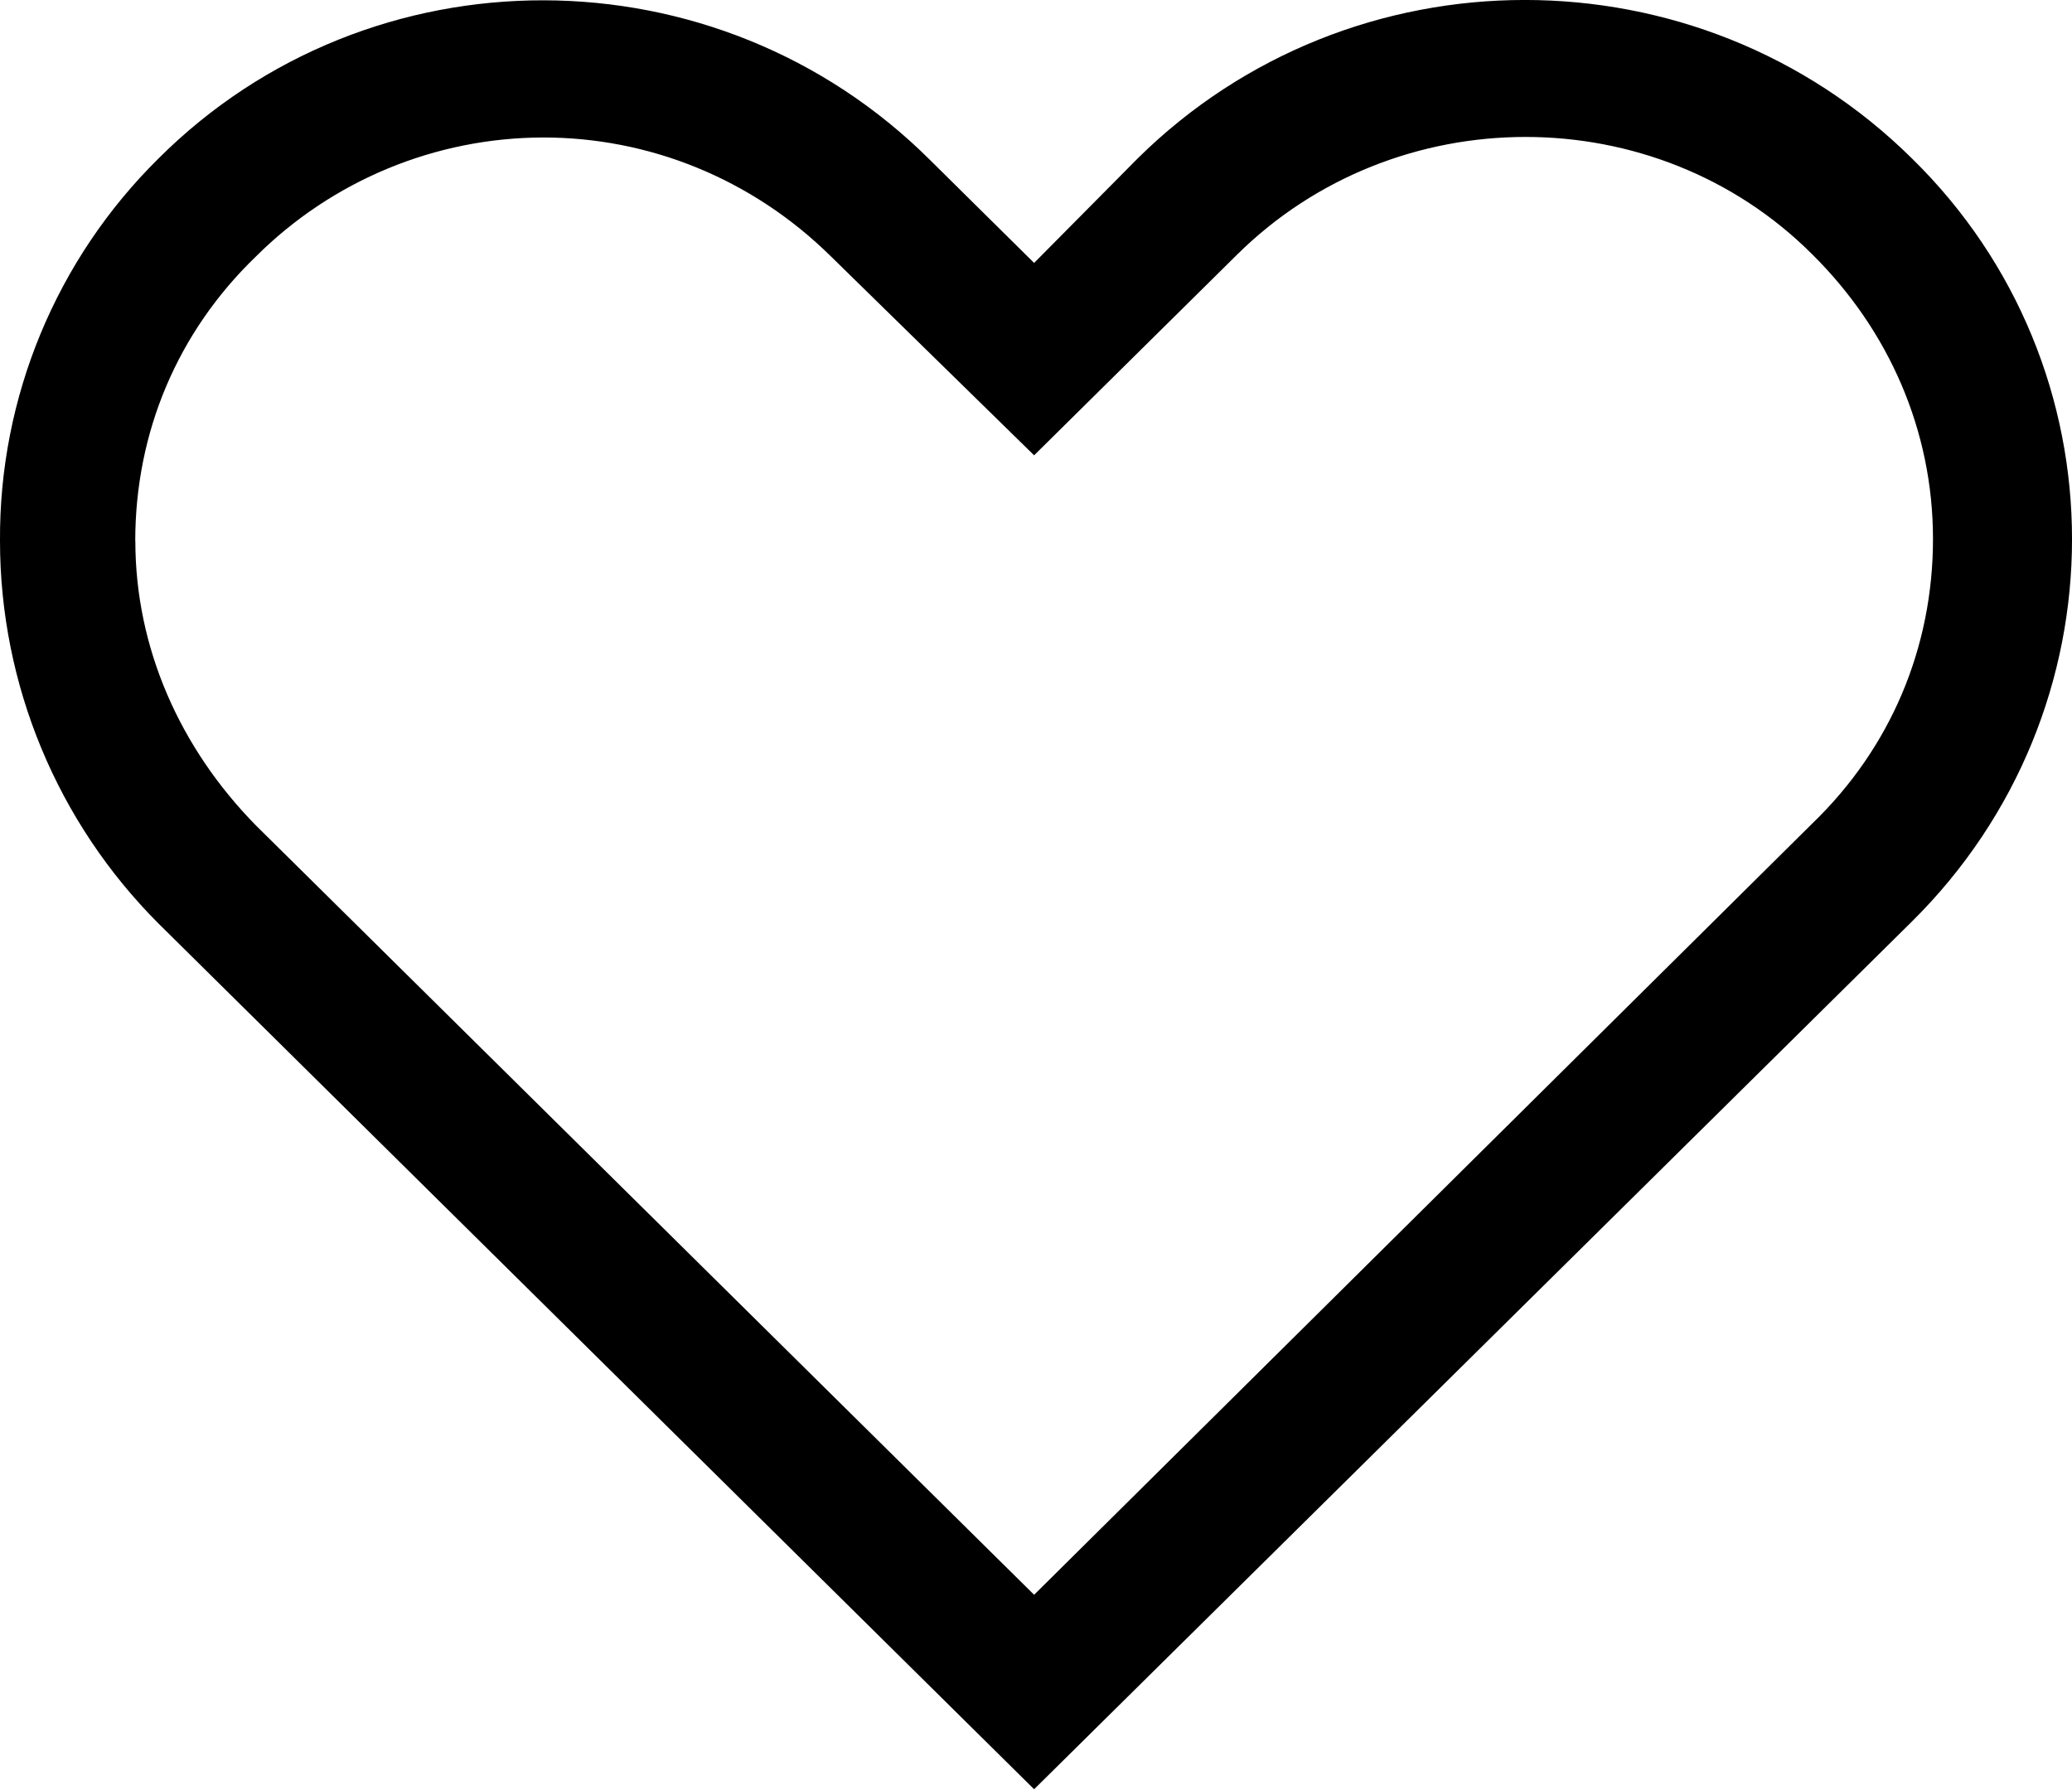
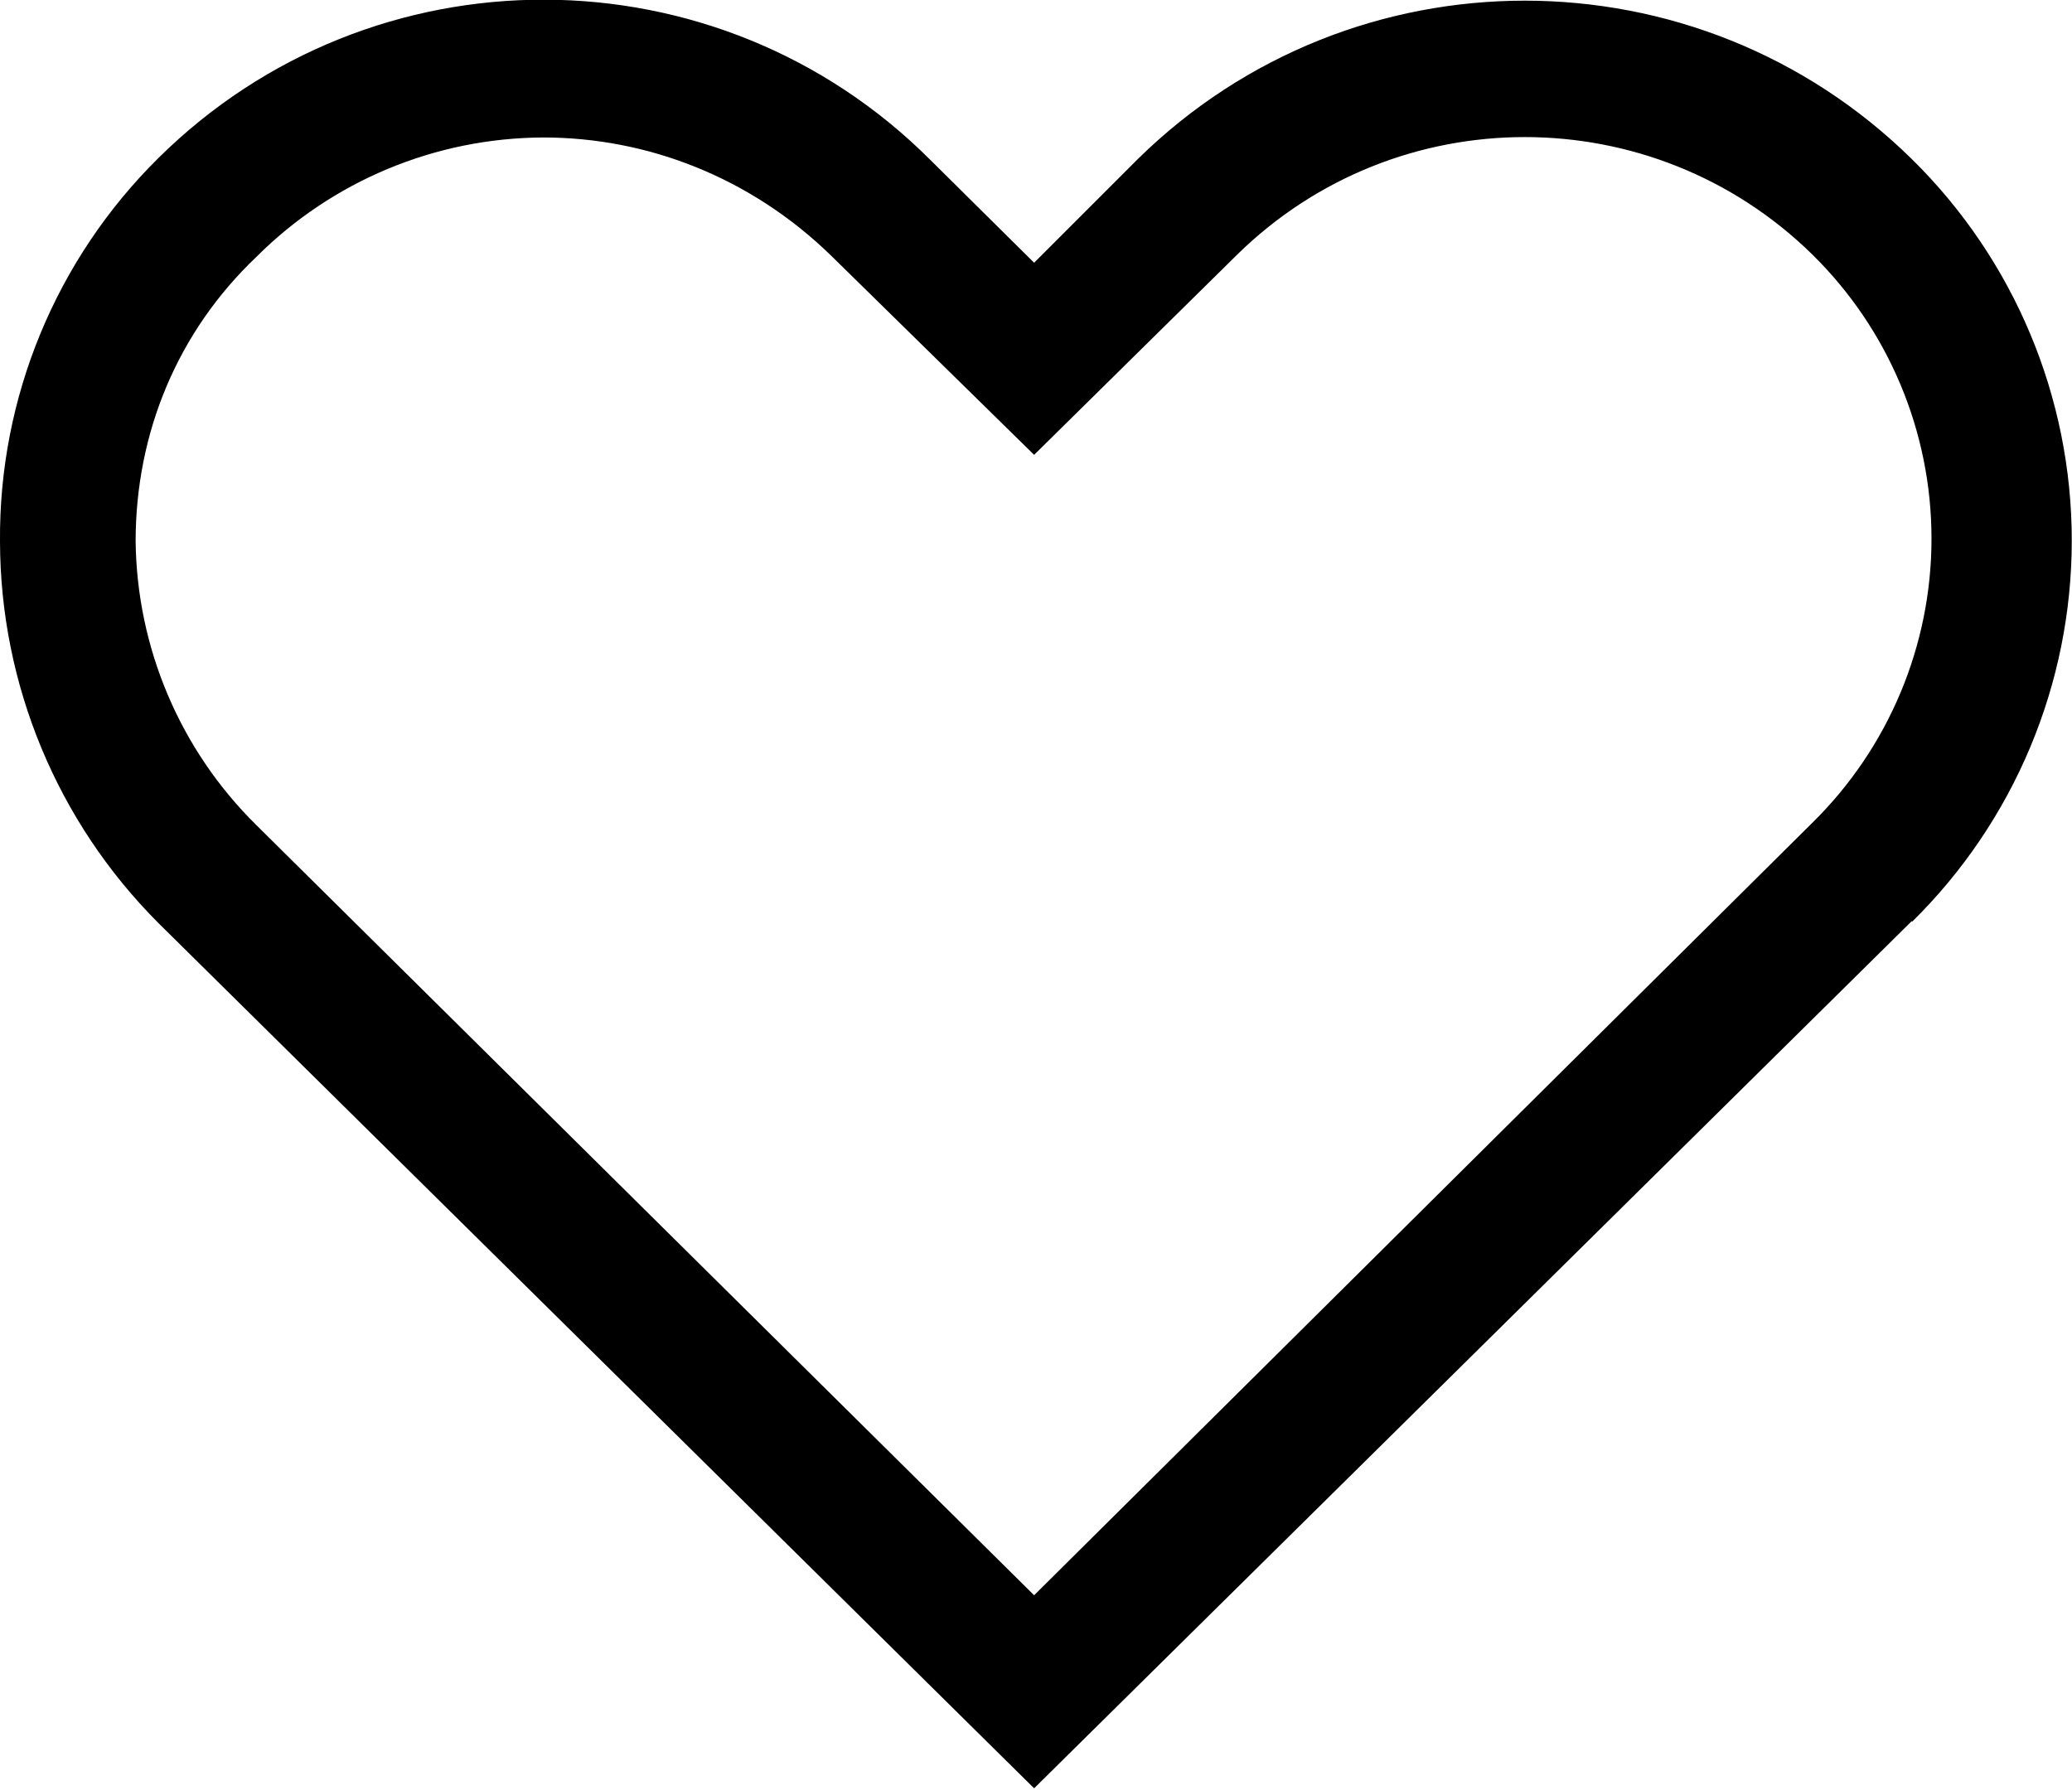
<svg xmlns="http://www.w3.org/2000/svg" width="22" height="19" fill="none">
-   <path d="M20.3 9.786c2.267-2.243 2.267-5.884 0-8.104-2.269-2.243-5.951-2.243-8.22 0l-1.1 1.11-1.1-1.088C7.612-.56 3.93-.56 1.684 1.682A5.657 5.657 0 000 5.745a5.75 5.75 0 001.684 4.063L10.98 19l9.32-9.214zM1.436 5.745c0-1.155.45-2.22 1.28-3.02A4.33 4.33 0 015.771 1.46c1.1 0 2.2.422 3.054 1.265l2.155 2.11 2.156-2.132c1.684-1.665 4.446-1.665 6.108 0 .808.8 1.28 1.865 1.28 3.02 0 1.154-.45 2.22-1.28 3.02l-8.264 8.192-8.263-8.17c-.808-.822-1.28-1.888-1.28-3.02z" fill="#000" />
+   <path d="M20.3 9.79a5.68 5.68 0 000-8.1 5.86 5.86 0 00-8.22 0l-1.1 1.1-1.1-1.09a5.81 5.81 0 00-8.2-.02A5.66 5.66 0 000 5.75 5.75 5.75 0 001.68 9.8l9.3 9.19 9.32-9.21zM1.44 5.75c0-1.16.45-2.23 1.28-3.02a4.33 4.33 0 013.05-1.27c1.1 0 2.2.42 3.06 1.26l2.15 2.11 2.16-2.13a4.36 4.36 0 016.1 0 4.23 4.23 0 010 6.04l-8.26 8.2-8.26-8.18a4.3 4.3 0 01-1.28-3.02z" fill="#000" />
</svg>
